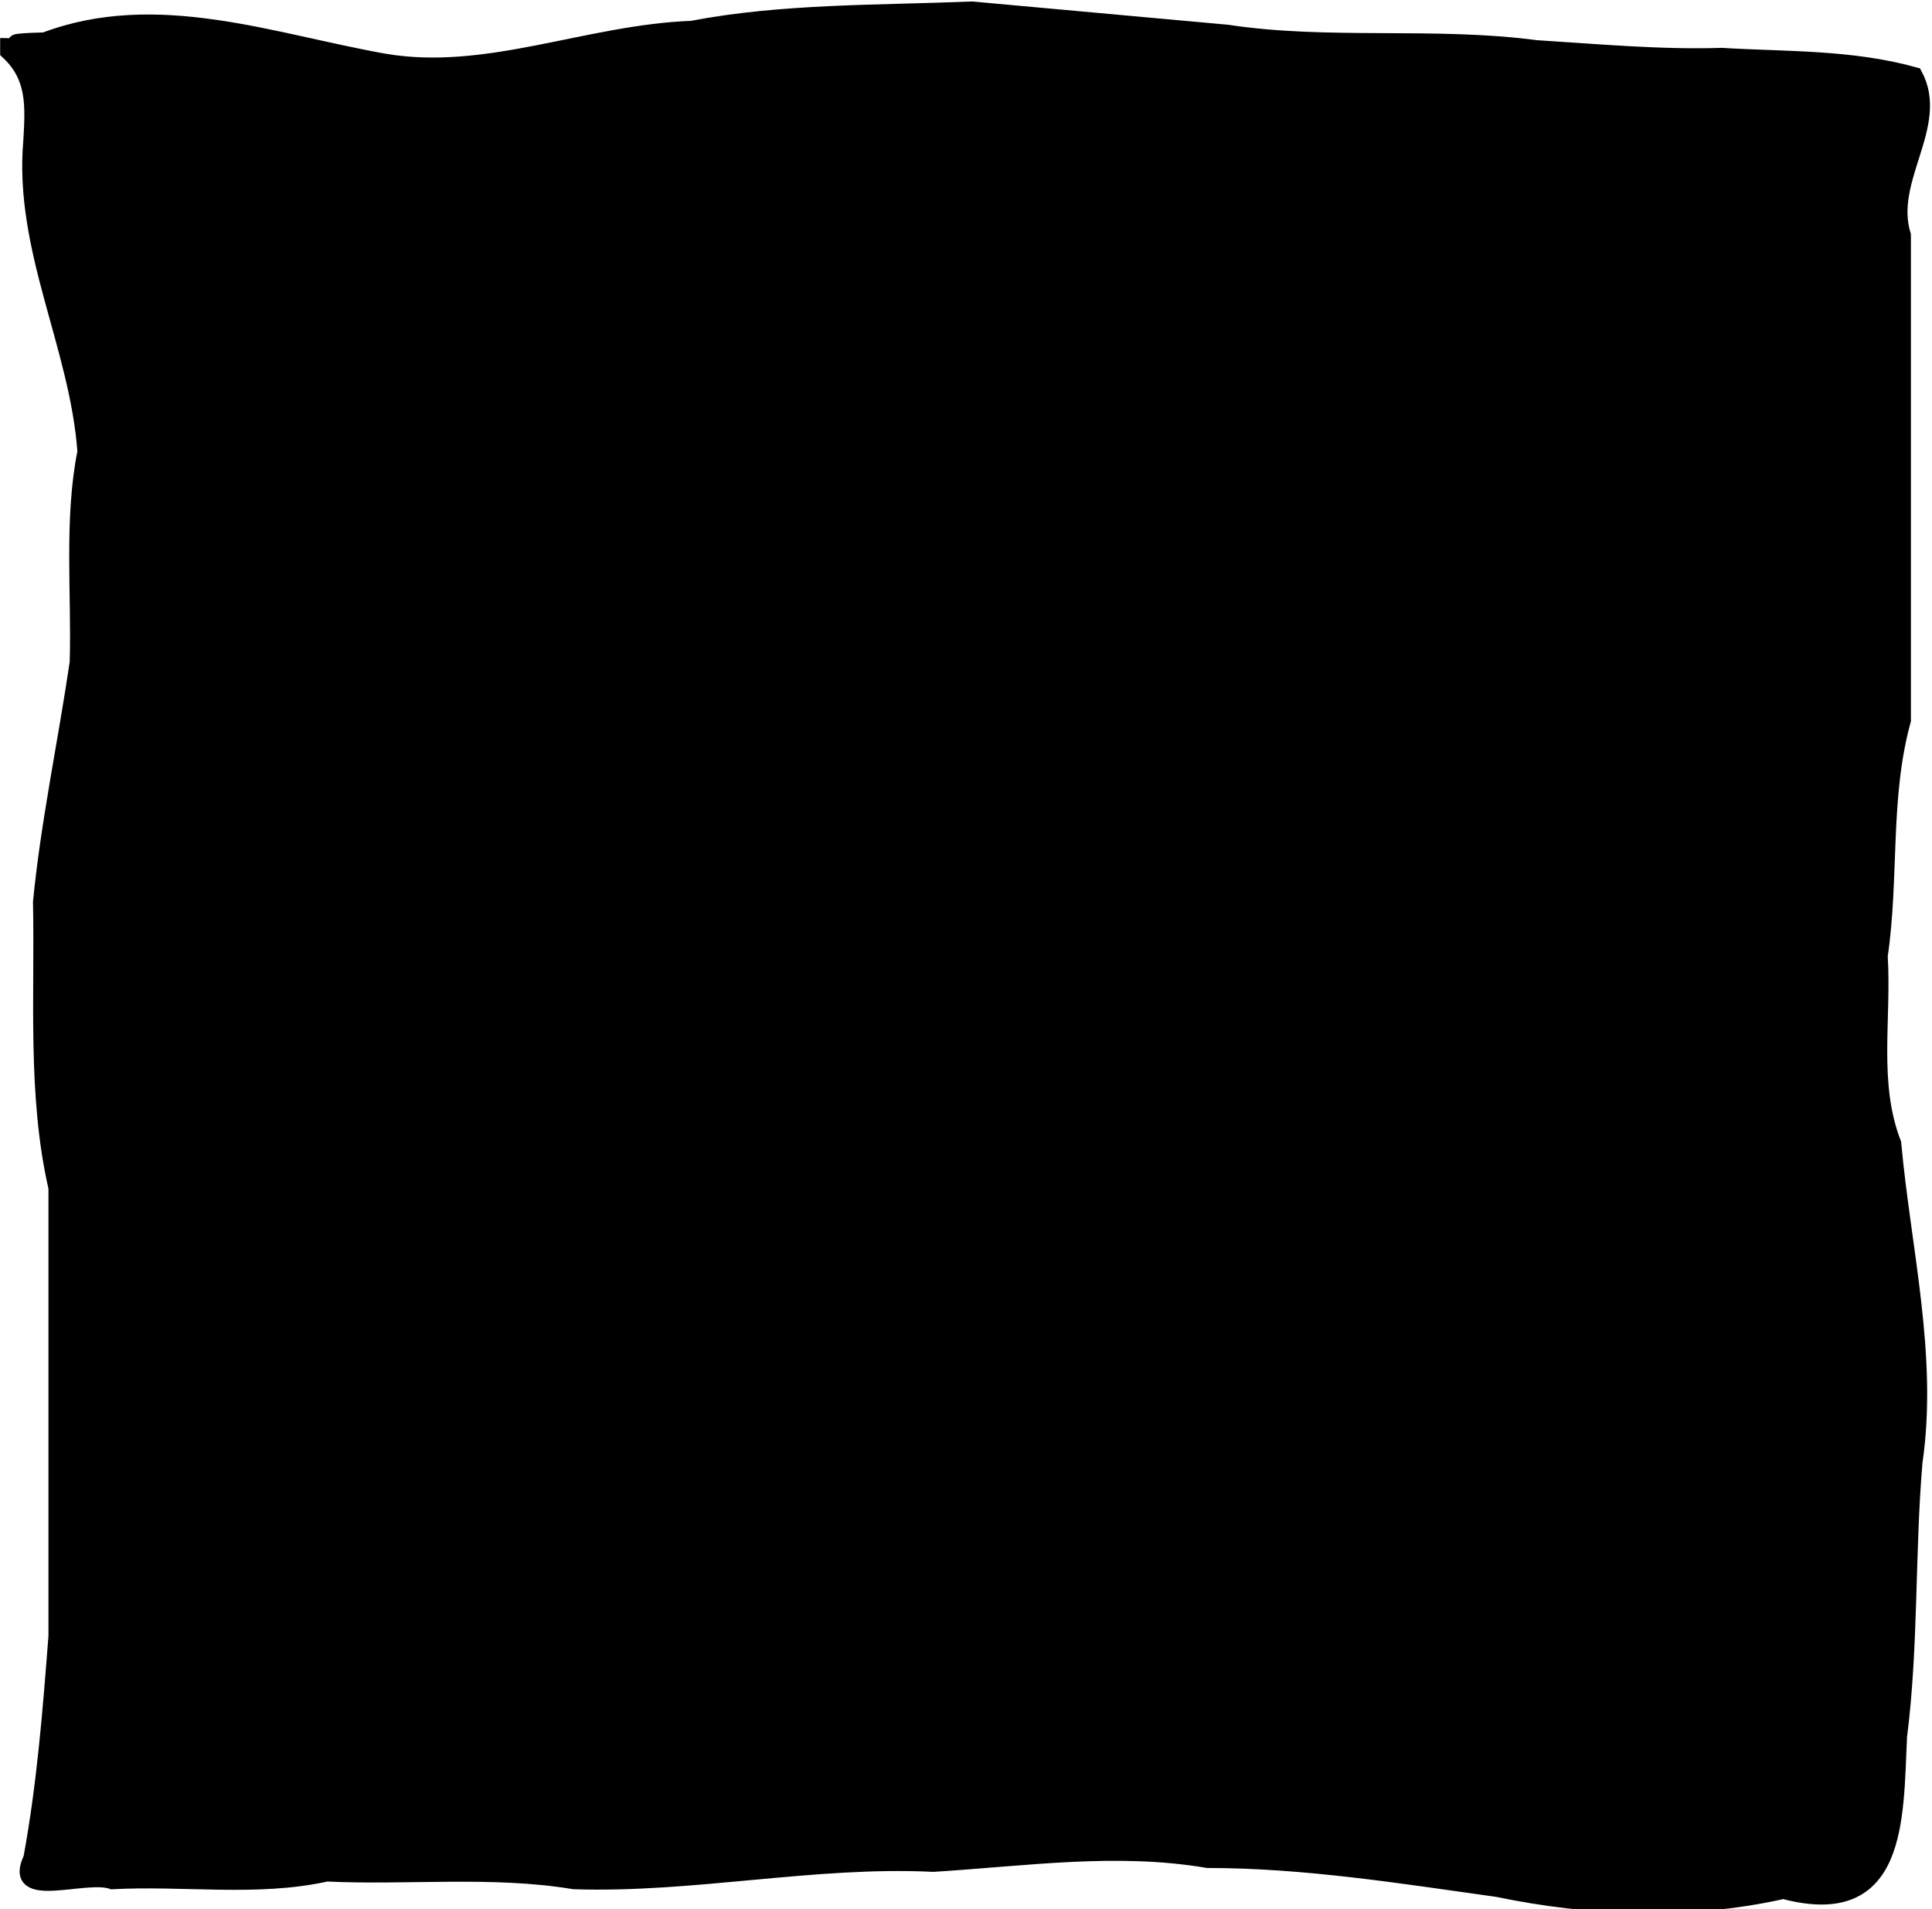
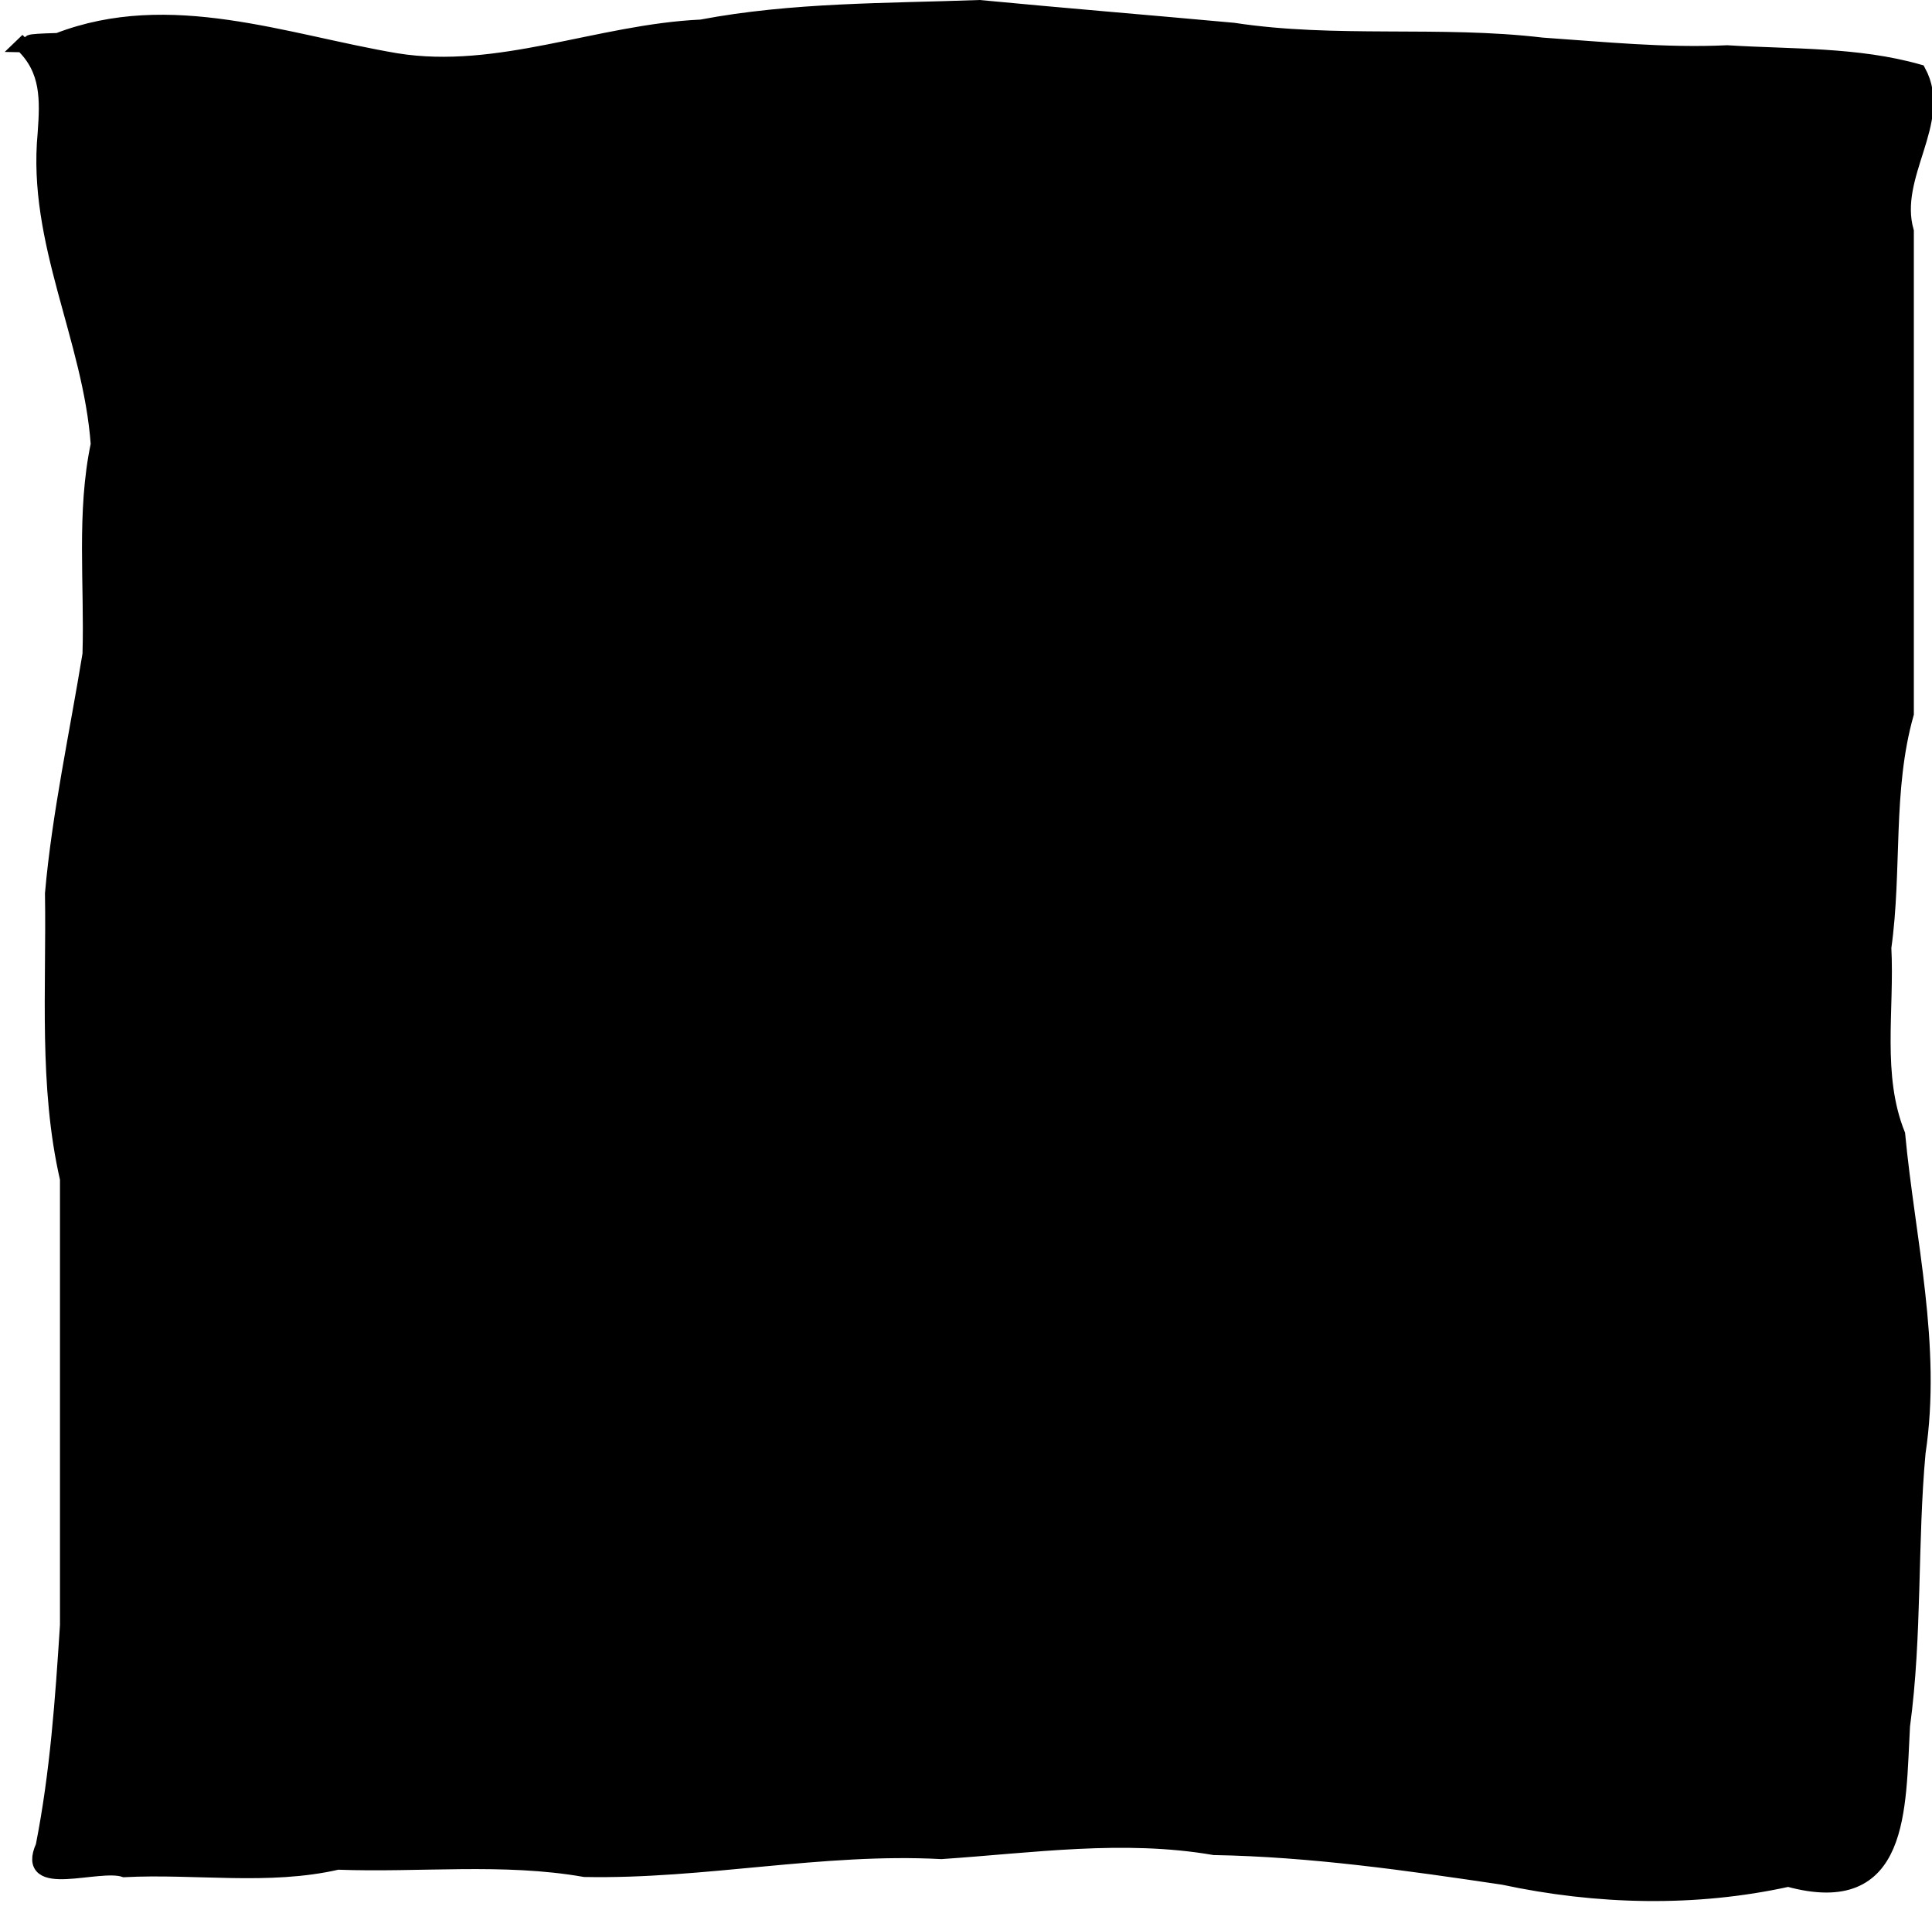
- <svg xmlns="http://www.w3.org/2000/svg" width="1" height="0.988" preserveAspectRatio="none" viewBox="0 0 1 0.988" version="1.1" id="svg1">
+ <svg xmlns="http://www.w3.org/2000/svg" width="100" height="98.8" preserveAspectRatio="none" viewBox="0 0 100 98.8" version="1.1" id="svg1">
  <defs id="defs1" />
  <g id="layer1" transform="translate(-30.96492,-84.51623)">
-     <path style="font-variation-settings:normal;opacity:1;fill:#000000;fill-opacity:1;stroke:#000000;stroke-width:0.008;stroke-linecap:butt;stroke-linejoin:miter;stroke-miterlimit:4;stroke-dasharray:none;stroke-dashoffset:0;stroke-opacity:1;stop-color:#000000;stop-opacity:1" d="m 30.969,84.54 c 0.036,8.03e-4 -0.021,-0.002 0.019,-0.003 0.058,-0.022 0.118,7.61e-4 0.176,0.011 0.053,0.009 0.105,-0.015 0.159,-0.017 0.047,-0.009 0.096,-0.008 0.145,-0.01 0.044,0.004 0.088,0.008 0.132,0.012 0.053,0.008 0.107,0.001 0.16,0.008 0.032,0.002 0.064,0.005 0.096,0.004 0.033,0.002 0.067,7.92e-4 0.1,0.01 0.014,0.026 -0.015,0.054 -0.006,0.083 0,0.084 0,0.167 0,0.251 -0.011,0.04 -0.006,0.081 -0.012,0.122 0.002,0.033 -0.005,0.066 0.007,0.097 0.005,0.055 0.019,0.11 0.011,0.165 -0.004,0.047 -0.002,0.095 -0.008,0.142 -0.002,0.043 4.3e-5,0.096 -0.06,0.08 -0.049,0.011 -0.1,0.009 -0.148,-0.001 -0.05,-0.007 -0.1,-0.015 -0.15,-0.015 -0.047,-0.008 -0.094,-0.001 -0.142,0.002 -0.062,-0.003 -0.124,0.011 -0.186,0.009 -0.042,-0.007 -0.086,-0.002 -0.128,-0.004 -0.036,0.008 -0.074,0.002 -0.111,0.004 -0.014,-0.005 -0.053,0.011 -0.042,-0.012 0.007,-0.038 0.01,-0.076 0.013,-0.115 0,-0.077 0,-0.155 0,-0.232 -0.011,-0.048 -0.007,-0.099 -0.008,-0.148 0.004,-0.041 0.013,-0.083 0.019,-0.124 0.001,-0.036 -0.003,-0.074 0.004,-0.109 -0.004,-0.055 -0.033,-0.105 -0.028,-0.161 0.001,-0.018 0.002,-0.033 -0.012,-0.046 z" id="path5" />
+     <path style="font-variation-settings:normal;opacity:1;fill:#000000;fill-opacity:1;stroke:#000000;stroke-width:0.752;stroke-linecap:butt;stroke-linejoin:miter;stroke-miterlimit:4;stroke-dasharray:none;stroke-dashoffset:0;stroke-opacity:1;stop-color:#000000;stop-opacity:1" d="m 32.122,86.848 c 3.576,0.08 -2.045,-0.149 1.845,-0.249 5.782,-2.235 11.765,0.076 17.506,1.045 5.302,0.856 10.496,-1.501 15.788,-1.74 4.725,-0.896 9.588,-0.836 14.398,-1.011 4.379,0.418 8.769,0.776 13.147,1.177 5.284,0.806 10.684,0.139 15.969,0.766 3.193,0.219 6.364,0.547 9.594,0.398 3.328,0.209 6.716,0.079 9.907,0.985 1.39,2.572 -1.455,5.36 -0.627,8.269 0,8.319 0,16.639 0,24.958 -1.12,3.957 -0.597,8.083 -1.165,12.109 0.169,3.239 -0.508,6.606 0.717,9.667 0.518,5.475 1.891,10.911 1.056,16.464 -0.428,4.667 -0.169,9.45 -0.806,14.149 -0.239,4.298 0.004,9.564 -5.926,7.941 -4.842,1.068 -9.912,0.936 -14.751,-0.1 -4.967,-0.737 -9.938,-1.449 -14.965,-1.539 -4.7,-0.806 -9.403,-0.11 -14.118,0.209 -6.194,-0.328 -12.298,1.047 -18.464,0.926 -4.205,-0.737 -8.523,-0.219 -12.786,-0.378 -3.573,0.826 -7.366,0.199 -11.041,0.388 -1.349,-0.458 -5.271,1.131 -4.214,-1.229 0.747,-3.793 1.01,-7.575 1.259,-11.435 0,-7.698 0,-15.397 0,-23.095 -1.108,-4.814 -0.697,-9.827 -0.776,-14.769 0.358,-4.077 1.271,-8.269 1.941,-12.382 0.109,-3.626 -0.319,-7.328 0.428,-10.862 -0.398,-5.503 -3.285,-10.46 -2.75,-16.072 0.129,-1.778 0.179,-3.297 -1.162,-4.594 z" id="path5" />
  </g>
</svg>
